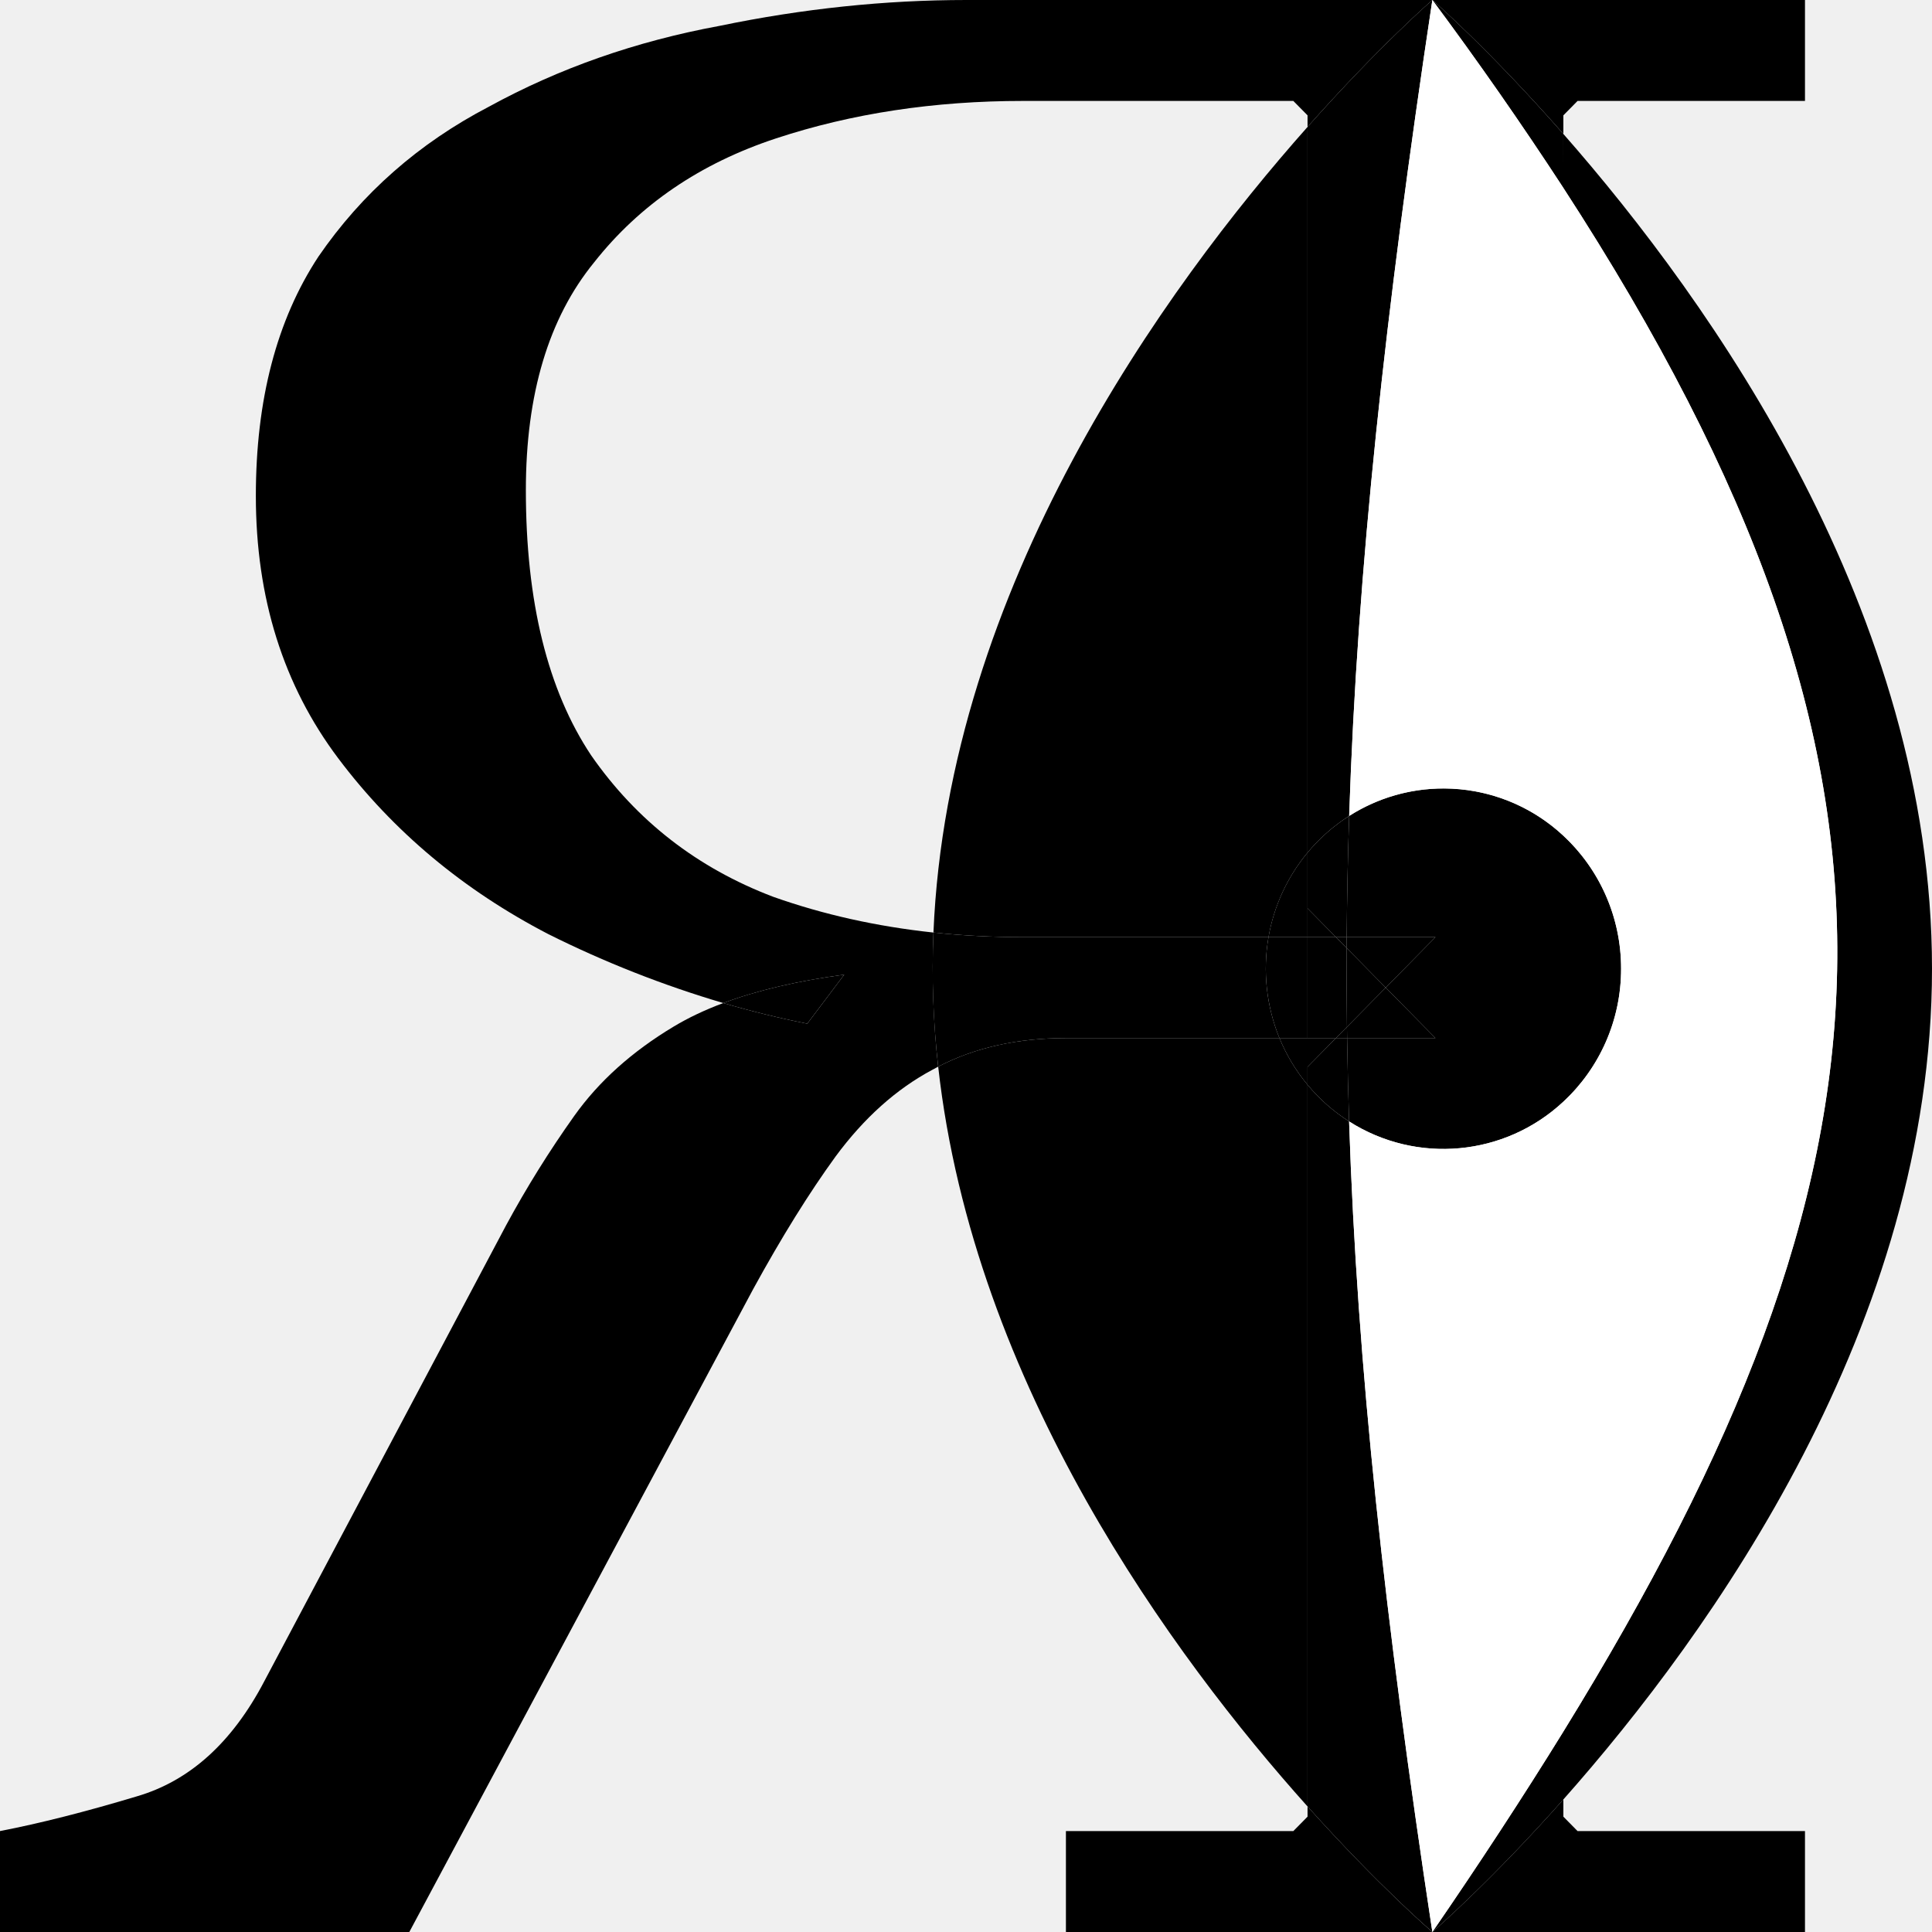
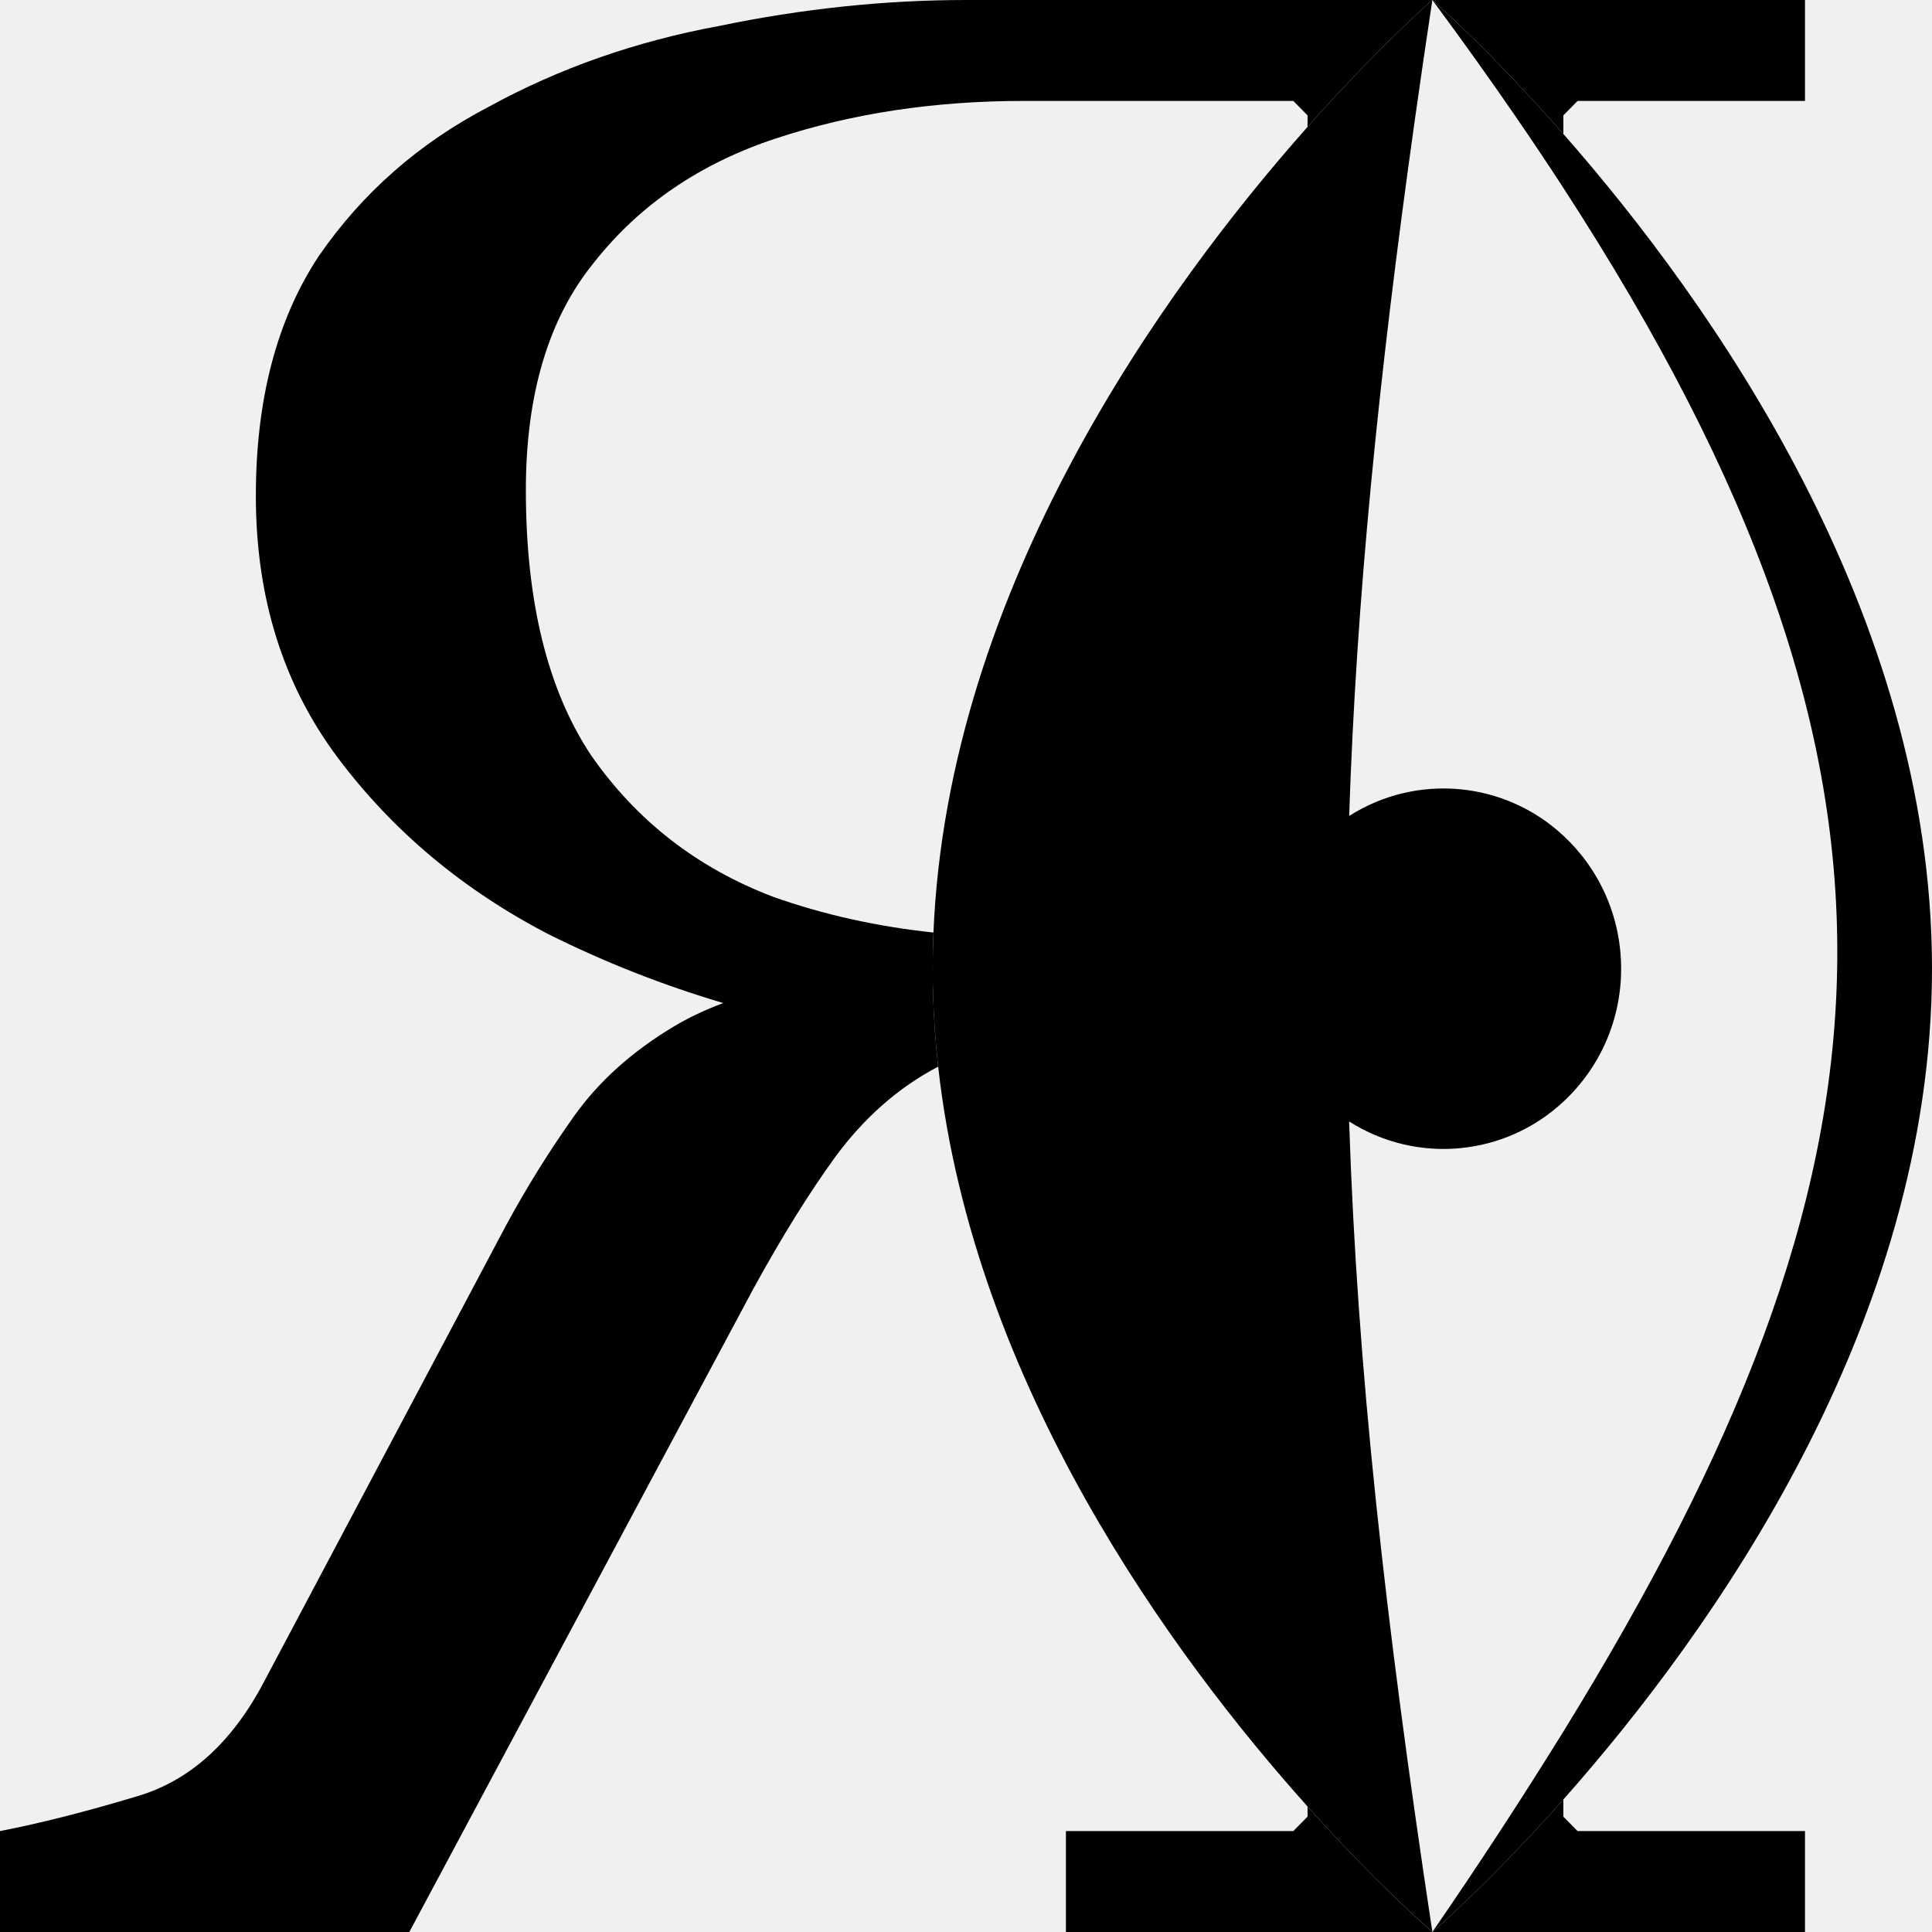
<svg xmlns="http://www.w3.org/2000/svg" width="86" height="86" fill="none" viewBox="0 0 86 86">
-   <path fill="#000" d="M69.59 5.962v2.403c17.058 26.264 15.44 43.657 0 68.713v3.023C76.18 72.671 86 58.944 86 43.121c0-15.824-9.82-29.657-16.41-37.159" />
-   <path fill="#000" d="M63.759 86s2.504-2.147 5.832-5.899v-3.023A218 218 0 0 1 63.759 86" />
-   <path fill="#000" d="m70.223 81.508-.632-.642V80.1C66.263 83.853 63.759 86 63.759 86h16.587v-4.493zM47.448 86h16.31s-2.366-2.028-5.555-5.588v.454l-.632.641H47.448zM64.253 35.098a7.8 7.8 0 0 0-4.197 1.222 207 207 0 0 0-.11 5.396h3.951l-2.214 2.247 2.214 2.246h-3.933q.028 1.849.089 3.71a7.818 7.818 0 0 0 9.538-.88V37.201a7.82 7.82 0 0 0-5.338-2.103" />
-   <path fill="#000" d="M69.59 49.04a8.05 8.05 0 0 0 2.57-5.92c0-2.343-.99-4.452-2.57-5.919zM47.448 46.209h9.504a8.188 8.188 0 0 1-.487-4.493H45.55q-2.057 0-4-.206a38.6 38.6 0 0 0 .212 5.97q2.445-1.27 5.686-1.271" />
-   <path fill="#000" d="M56.466 41.716a8.04 8.04 0 0 1 1.737-3.763V5.65C51.837 12.825 42.192 26.14 41.551 41.51q1.94.206 4 .206zM58.203 80.412V48.287a8 8 0 0 1-1.25-2.078h-9.505q-3.241 0-5.686 1.271c1.58 14.182 10.458 26.252 16.441 32.932M63.897 46.209l-2.214-2.246-1.726 1.75.007.496z" />
-   <path fill="#000" d="M0 81.508V86h18.22l15.31-28.624q1.898-3.466 3.67-5.904 1.898-2.568 4.301-3.851.13-.072.26-.14a39.4 39.4 0 0 1-.21-5.97q-3.789-.405-7.135-1.592-5.061-1.925-8.098-6.29-2.91-4.363-2.91-11.808 0-6.418 3.037-10.14 3.036-3.851 8.097-5.52T45.55 4.493h12.02l.633.641v.515C61.393 2.054 63.76 0 63.76 0h-20.74q-5.44 0-11.007 1.155-5.568 1.028-10.25 3.594-4.68 2.439-7.59 6.675-2.785 4.236-2.784 10.654 0 6.803 3.669 11.68 3.669 4.878 9.363 7.83a47.6 47.6 0 0 0 7.775 3.061q2.267-.847 5.384-1.264l-1.645 2.182a43 43 0 0 1-3.739-.918q-1.23.459-2.208 1.047-2.783 1.668-4.428 3.979a47 47 0 0 0-3.037 4.877l-10.755 20.28q-2.151 4.109-5.694 5.135Q2.657 80.994 0 81.507" />
-   <path fill="#000" d="m35.934 45.567 1.645-2.182q-3.117.417-5.384 1.264 1.862.546 3.74.918M80.346 0H63.759s2.504 2.174 5.832 5.962v-.828l.632-.641h10.123z" />
-   <path fill="#000" d="M69.59 5.962C66.264 2.174 63.76 0 63.76 0a166 166 0 0 1 5.832 8.365zM60.056 36.32c.364-10.972 1.6-22.379 3.703-36.32 0 0-2.367 2.054-5.556 5.649v32.304a8 8 0 0 1 1.852-1.633M63.759 86c-2.112-13.942-3.346-25.109-3.706-36.081a8 8 0 0 1-1.85-1.632v32.125C61.393 83.972 63.76 86 63.76 86M61.683 43.963l2.214-2.247h-3.95l-.004.482z" />
-   <path fill="#000" d="m59.957 45.713 1.726-1.75-1.74-1.765q-.007 1.758.014 3.515" />
-   <path fill="#000" d="M58.203 41.716v4.493h1.265l.49-.496q-.023-1.757-.014-3.515l-.476-.482zM58.203 41.716v-3.763a8.04 8.04 0 0 0-1.738 3.763z" />
-   <path fill="#000" d="M59.946 41.716c.013-1.793.05-3.589.11-5.396a8 8 0 0 0-1.853 1.633v2.48l1.265 1.283zM58.203 46.209v-4.493h-1.738a8.2 8.2 0 0 0 .487 4.493z" />
-   <path fill="#000" d="M58.203 40.433v1.283h1.265zM59.944 42.198l.002-.482h-.477zM58.203 47.493v-1.284h-1.25a8 8 0 0 0 1.25 2.078zM58.203 46.209v1.283l1.265-1.283zM59.964 46.209l-.007-.496-.489.496z" />
-   <path fill="#fff" fill-rule="evenodd" d="M60.053 49.919c.36 10.972 1.594 22.14 3.706 36.081 2.12-3.09 4.066-6.056 5.832-8.922 15.44-25.056 17.057-42.45 0-68.713A166 166 0 0 0 63.759 0c-2.103 13.941-3.34 25.348-3.703 36.32a7.818 7.818 0 0 1 9.535.881 8.05 8.05 0 0 1 2.57 5.92c0 2.343-.99 4.452-2.57 5.918a7.82 7.82 0 0 1-9.538.88" clip-rule="evenodd" />
-   <path fill="#000" d="M60.053 49.919q-.06-1.861-.089-3.71h-.495l-1.266 1.283v.795a8 8 0 0 0 1.85 1.632" />
+   <path fill="#000" d="m70.223 81.508-.632-.642V80.1C66.263 83.853 63.759 86 63.759 86h16.587v-4.493zM47.448 86h16.31s-2.366-2.028-5.555-5.588v.454l-.632.641H47.448zM80.346 0H63.759s1.809 1.57 4.395 4.368a84 84 0 0 1 1.437 1.594v-.828l.632-.641h10.123z" />
+   <path fill="#000" d="M0 81.508V86h18.22l15.31-28.624q1.898-3.466 3.67-5.904c1.22-1.651 2.736-3.041 4.562-3.992a39.4 39.4 0 0 1-.211-5.97q-3.789-.402-7.135-1.59-5.061-1.925-8.098-6.29-2.91-4.364-2.91-11.81 0-6.417 3.037-10.14 3.036-3.85 8.097-5.519 5.061-1.668 11.008-1.668h12.02l.633.641v.515C61.393 2.054 63.76 0 63.76 0h-20.74q-5.44 0-11.007 1.155-5.568 1.028-10.25 3.594-4.68 2.439-7.59 6.675-2.785 4.236-2.784 10.654 0 6.803 3.669 11.68 3.669 4.878 9.363 7.83a47.6 47.6 0 0 0 7.775 3.061q-1.23.459-2.208 1.047-2.783 1.668-4.428 3.979a47 47 0 0 0-3.037 4.877l-10.755 20.28q-2.151 4.109-5.694 5.135Q2.657 80.994 0 81.507" />
+   <path fill="#000" d="M60.056 36.32c.317-9.544 1.293-19.418 2.926-31.002q.366-2.598.777-5.318s-2.367 2.054-5.556 5.649C51.837 12.825 42.192 26.14 41.551 41.51a38.6 38.6 0 0 0 .21 5.97c1.58 14.182 10.46 26.252 16.442 32.932C61.393 83.972 63.76 86 63.76 86c-2.112-13.942-3.346-25.109-3.706-36.081a7.818 7.818 0 0 0 9.538-.88 8.05 8.05 0 0 0 2.57-5.919c0-2.343-.99-4.452-2.57-5.919a7.82 7.82 0 0 0-9.535-.881" />
+   <path fill="#000" d="M63.759 86s2.504-2.147 5.832-5.899C76.18 72.671 86 58.944 86 43.121c0-15.824-9.82-29.657-16.41-37.159a84 84 0 0 0-1.436-1.594C65.568 1.57 63.759 0 63.759 0q1.978 2.67 3.73 5.22 1.095 1.593 2.102 3.145c17.057 26.264 15.44 43.657 0 68.713A218 218 0 0 1 63.759 86" />
</svg>
